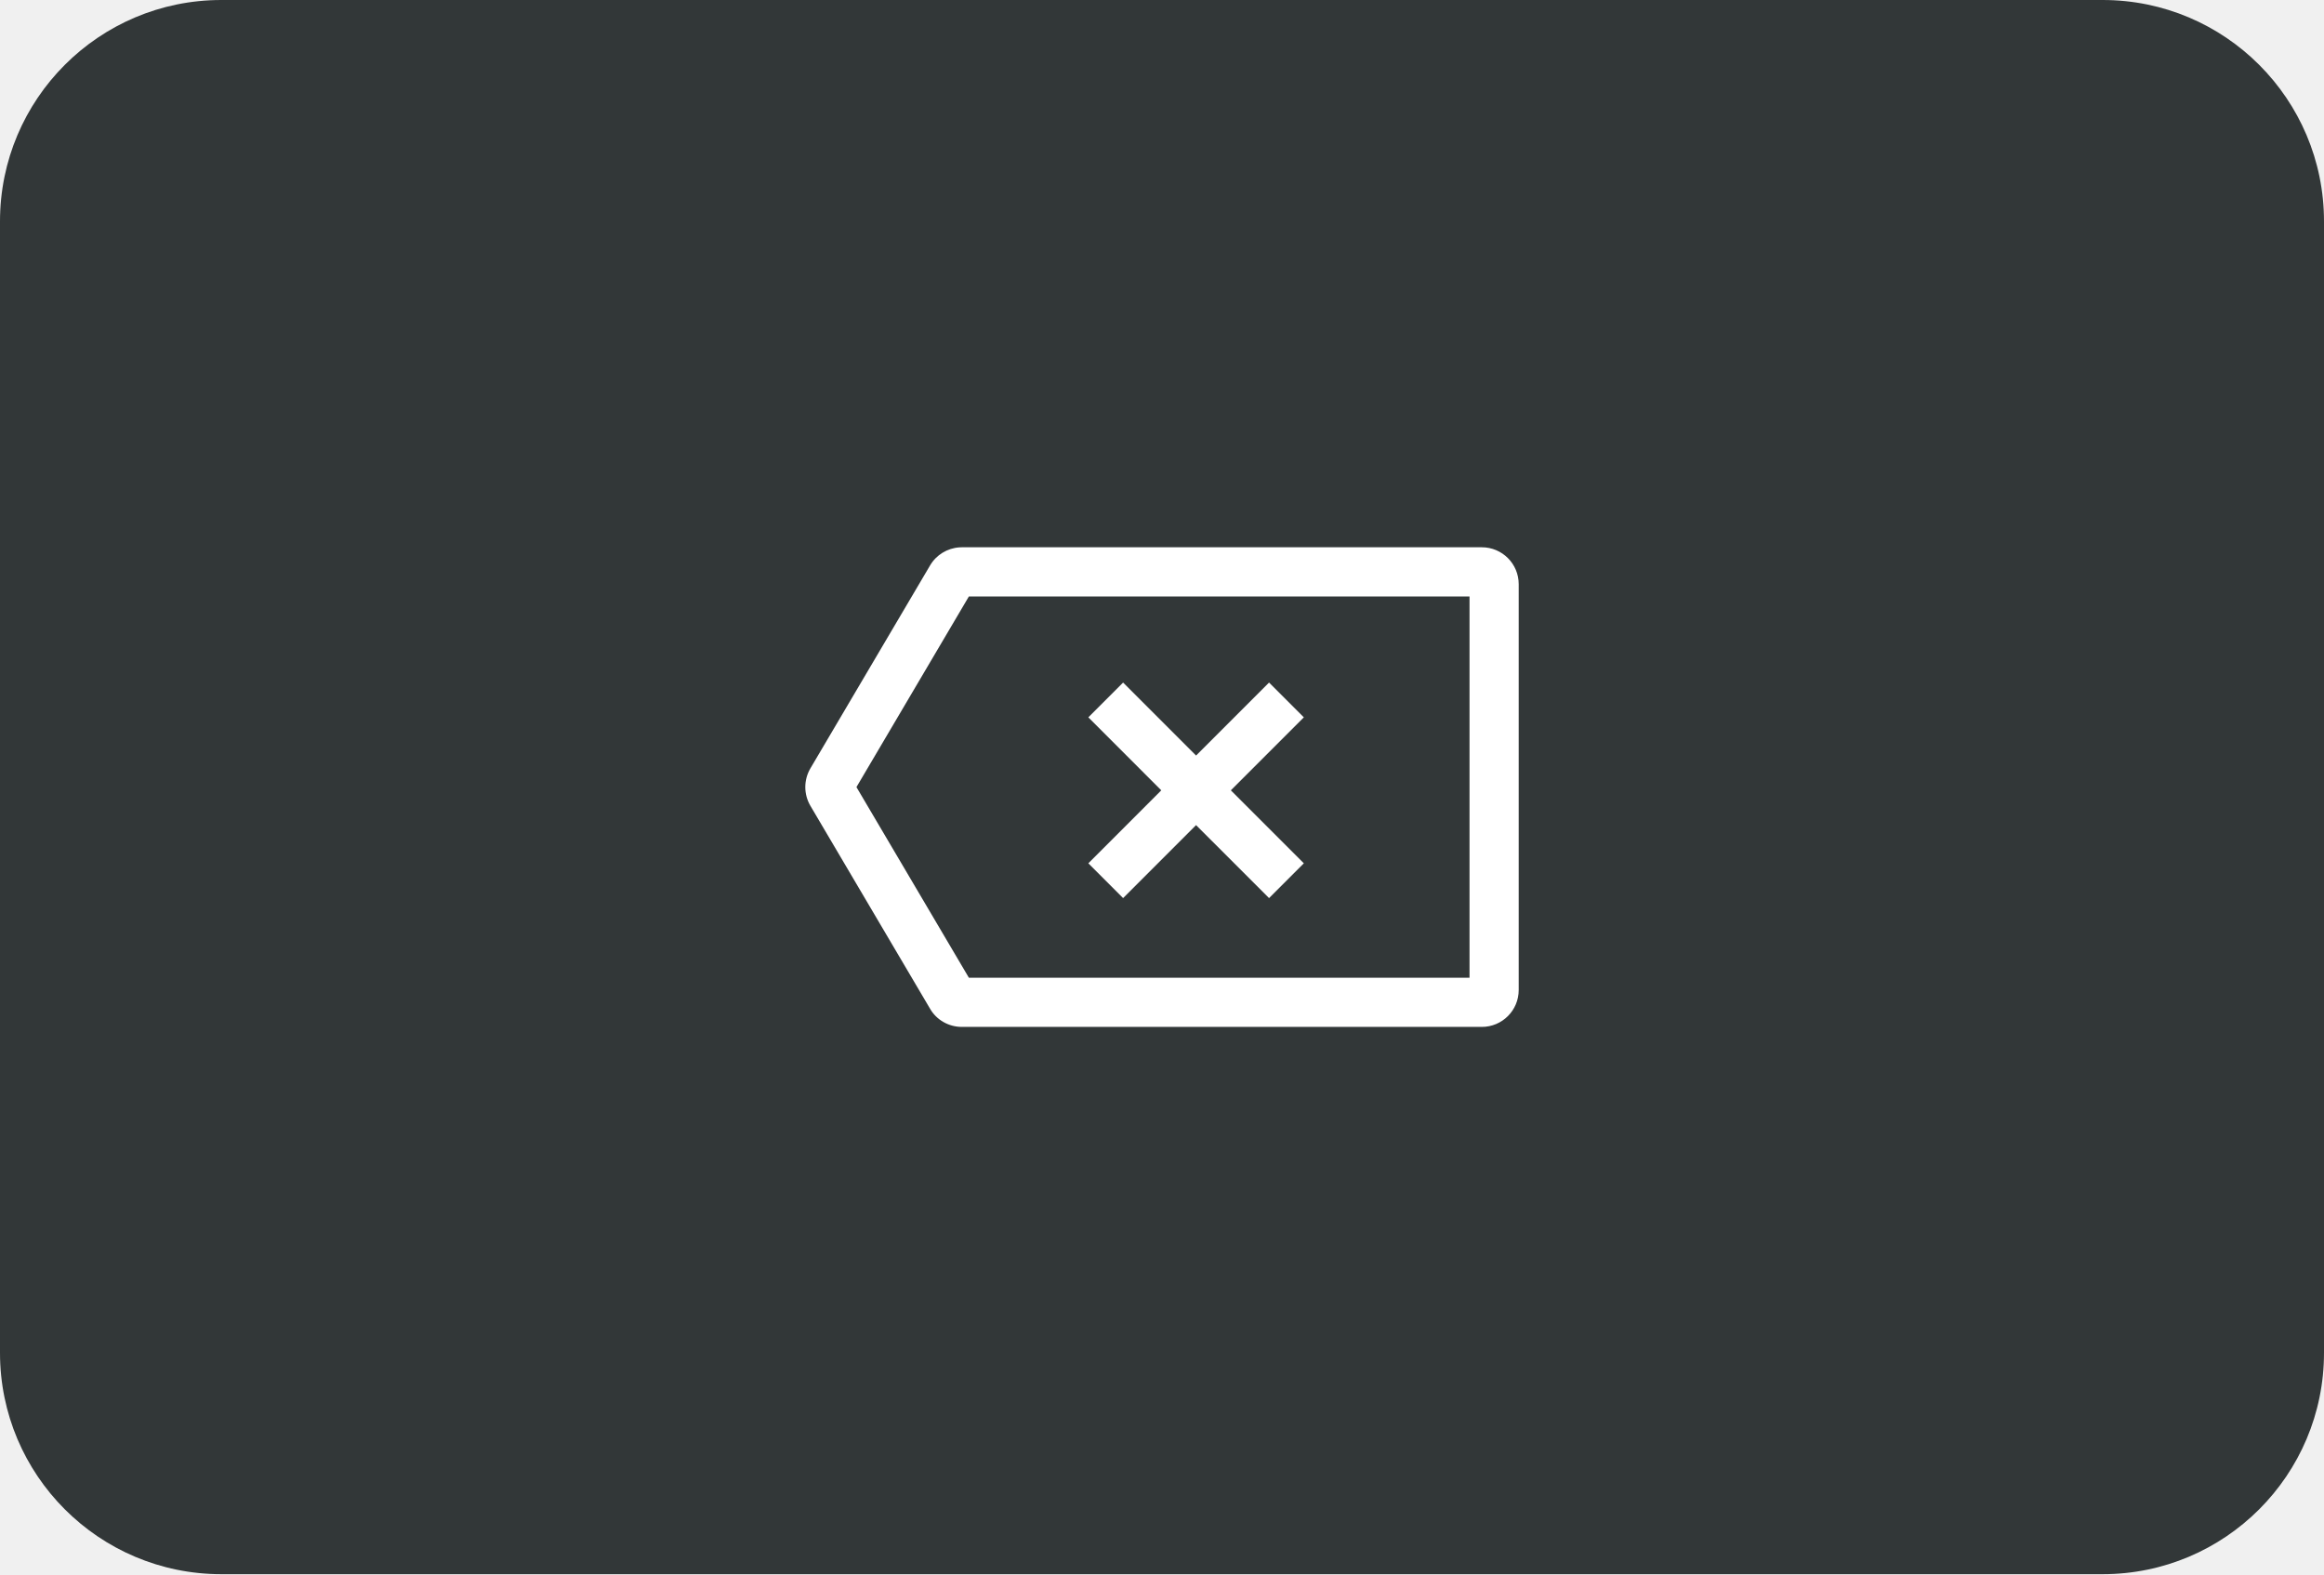
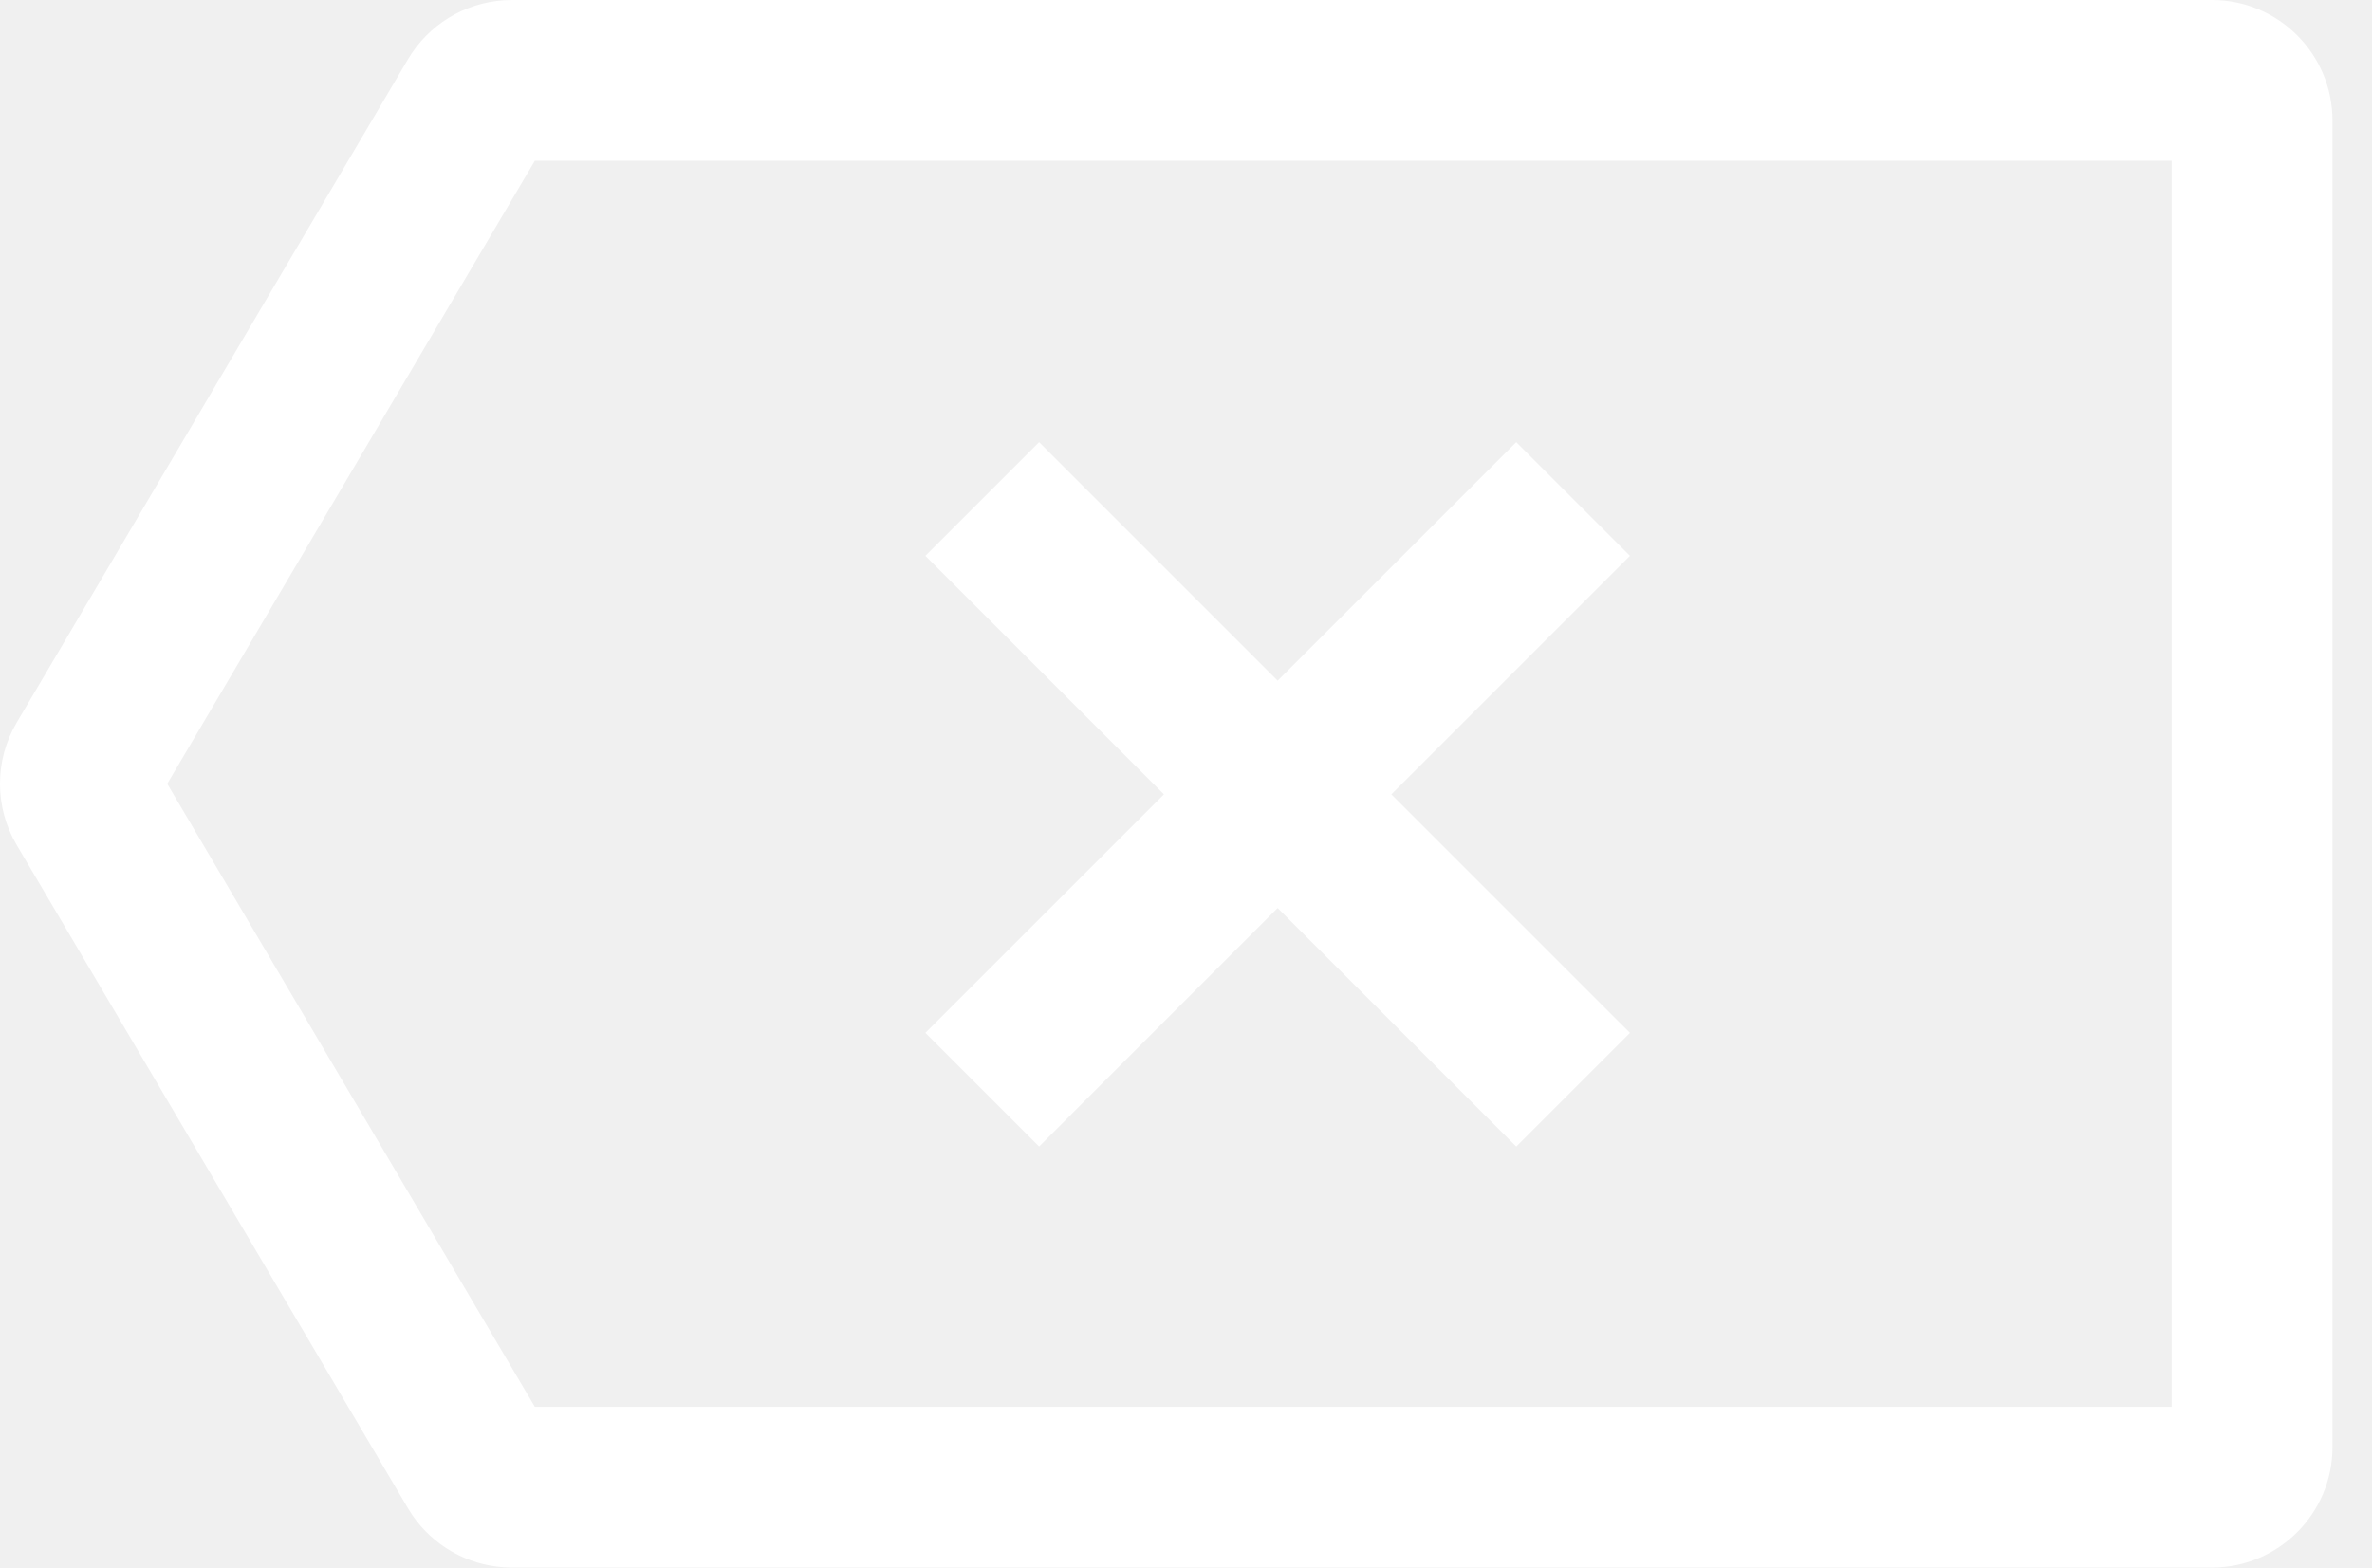
- <svg xmlns="http://www.w3.org/2000/svg" width="189" height="128" viewBox="0 0 189 128" fill="none">
-   <rect width="189" height="128" rx="18" fill="#323738" />
-   <path d="M120.509 44.5C122.165 44.5 123.509 45.843 123.509 47.5V80.5C123.509 82.157 122.165 83.5 120.509 83.5H78.222C77.155 83.5 76.16 82.934 75.639 82.024L65.907 65.524C65.353 64.584 65.353 63.416 65.907 62.476L75.639 45.976C76.144 45.118 77.04 44.572 78.024 44.507L78.222 44.5H120.509ZM69.651 64L78.794 79.5H119.509V48.5H78.794L69.651 64ZM106.034 58.328L100.099 64.263L106.034 70.197L103.206 73.026L97.27 67.091L91.337 73.025L88.509 70.197L94.442 64.263L88.509 58.329L91.337 55.5L97.271 61.435L103.206 55.5L106.034 58.328Z" fill="white" />
+ <svg xmlns="http://www.w3.org/2000/svg" width="59" height="39" viewBox="0 0 59 39" fill="none">
+   <path d="M55.017 0C56.674 0 58.017 1.343 58.017 3V36C58.017 37.657 56.674 39 55.017 39H12.731L12.533 38.993C11.614 38.932 10.772 38.452 10.253 37.691L10.147 37.524L0.416 21.024C-0.139 20.084 -0.139 18.916 0.416 17.976L10.147 1.476C10.653 0.618 11.548 0.072 12.533 0.007L12.731 0H55.017ZM4.16 19.5L13.303 35H54.017V4H13.303L4.16 19.5ZM40.543 13.828L34.608 19.763L40.543 25.697L37.715 28.526L31.779 22.591L25.846 28.525L23.017 25.697L28.951 19.763L23.017 13.829L25.846 11L31.78 16.935L37.715 11L40.543 13.828Z" fill="white" />
</svg>
